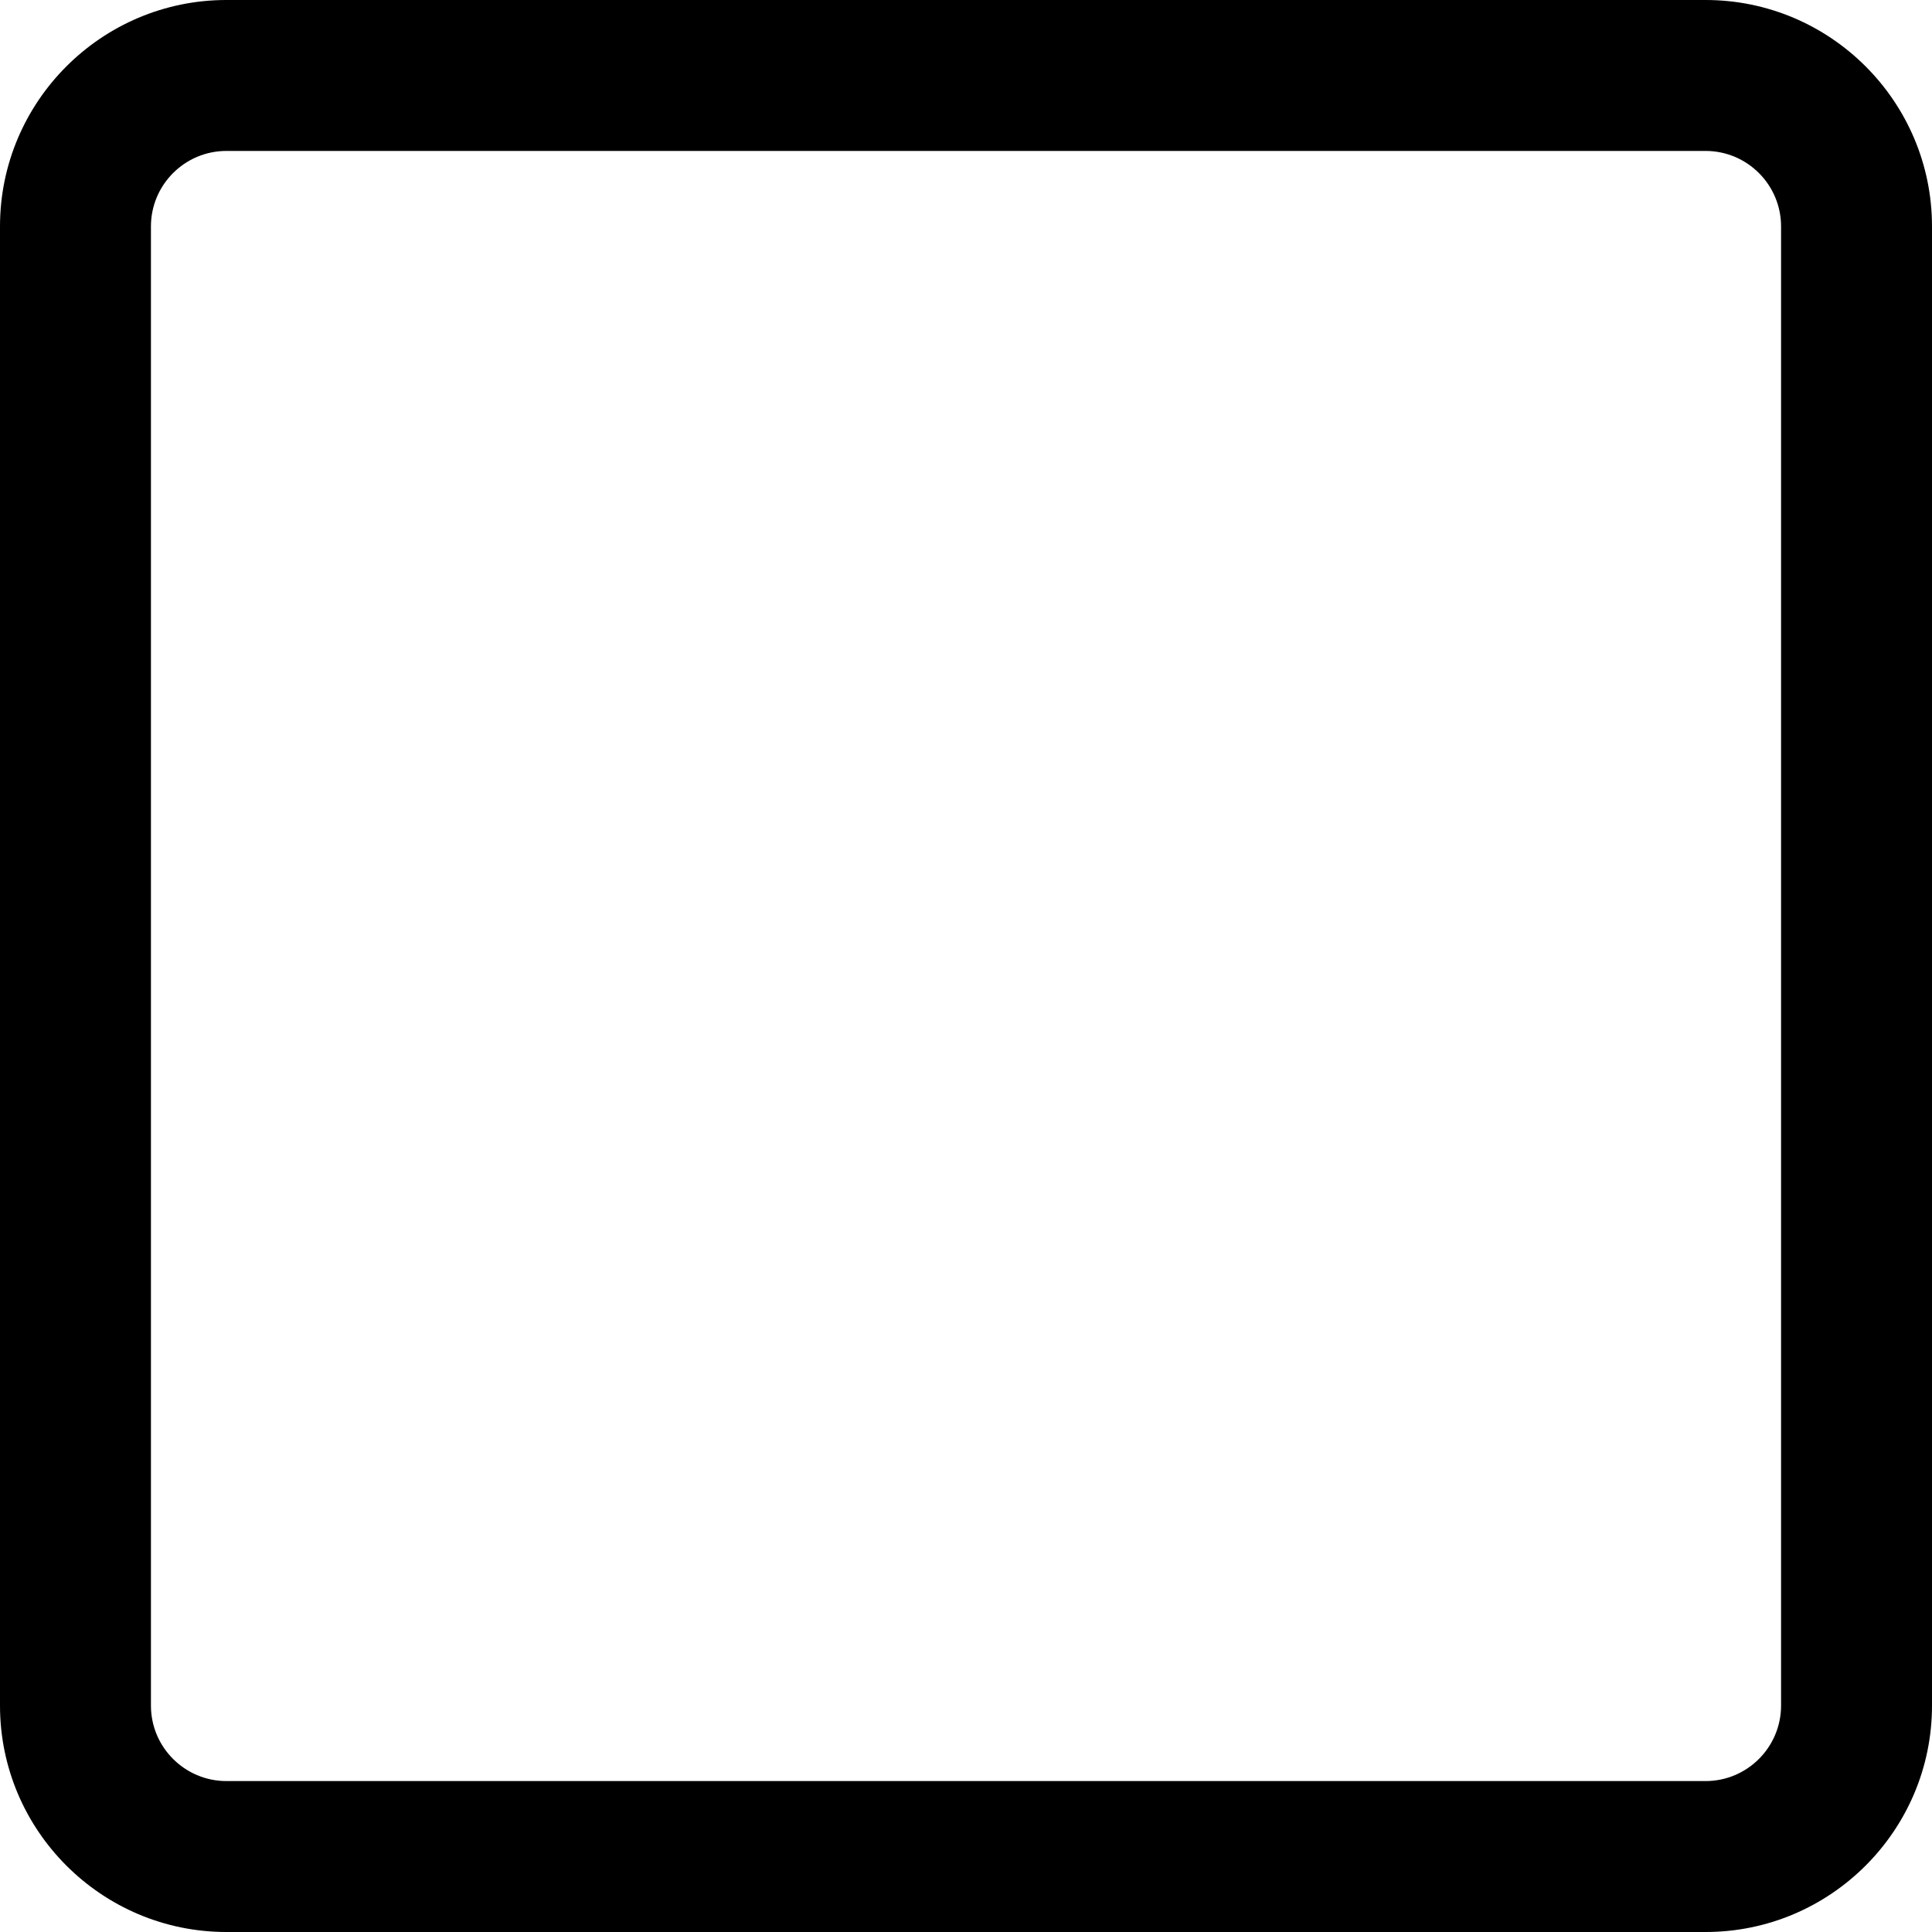
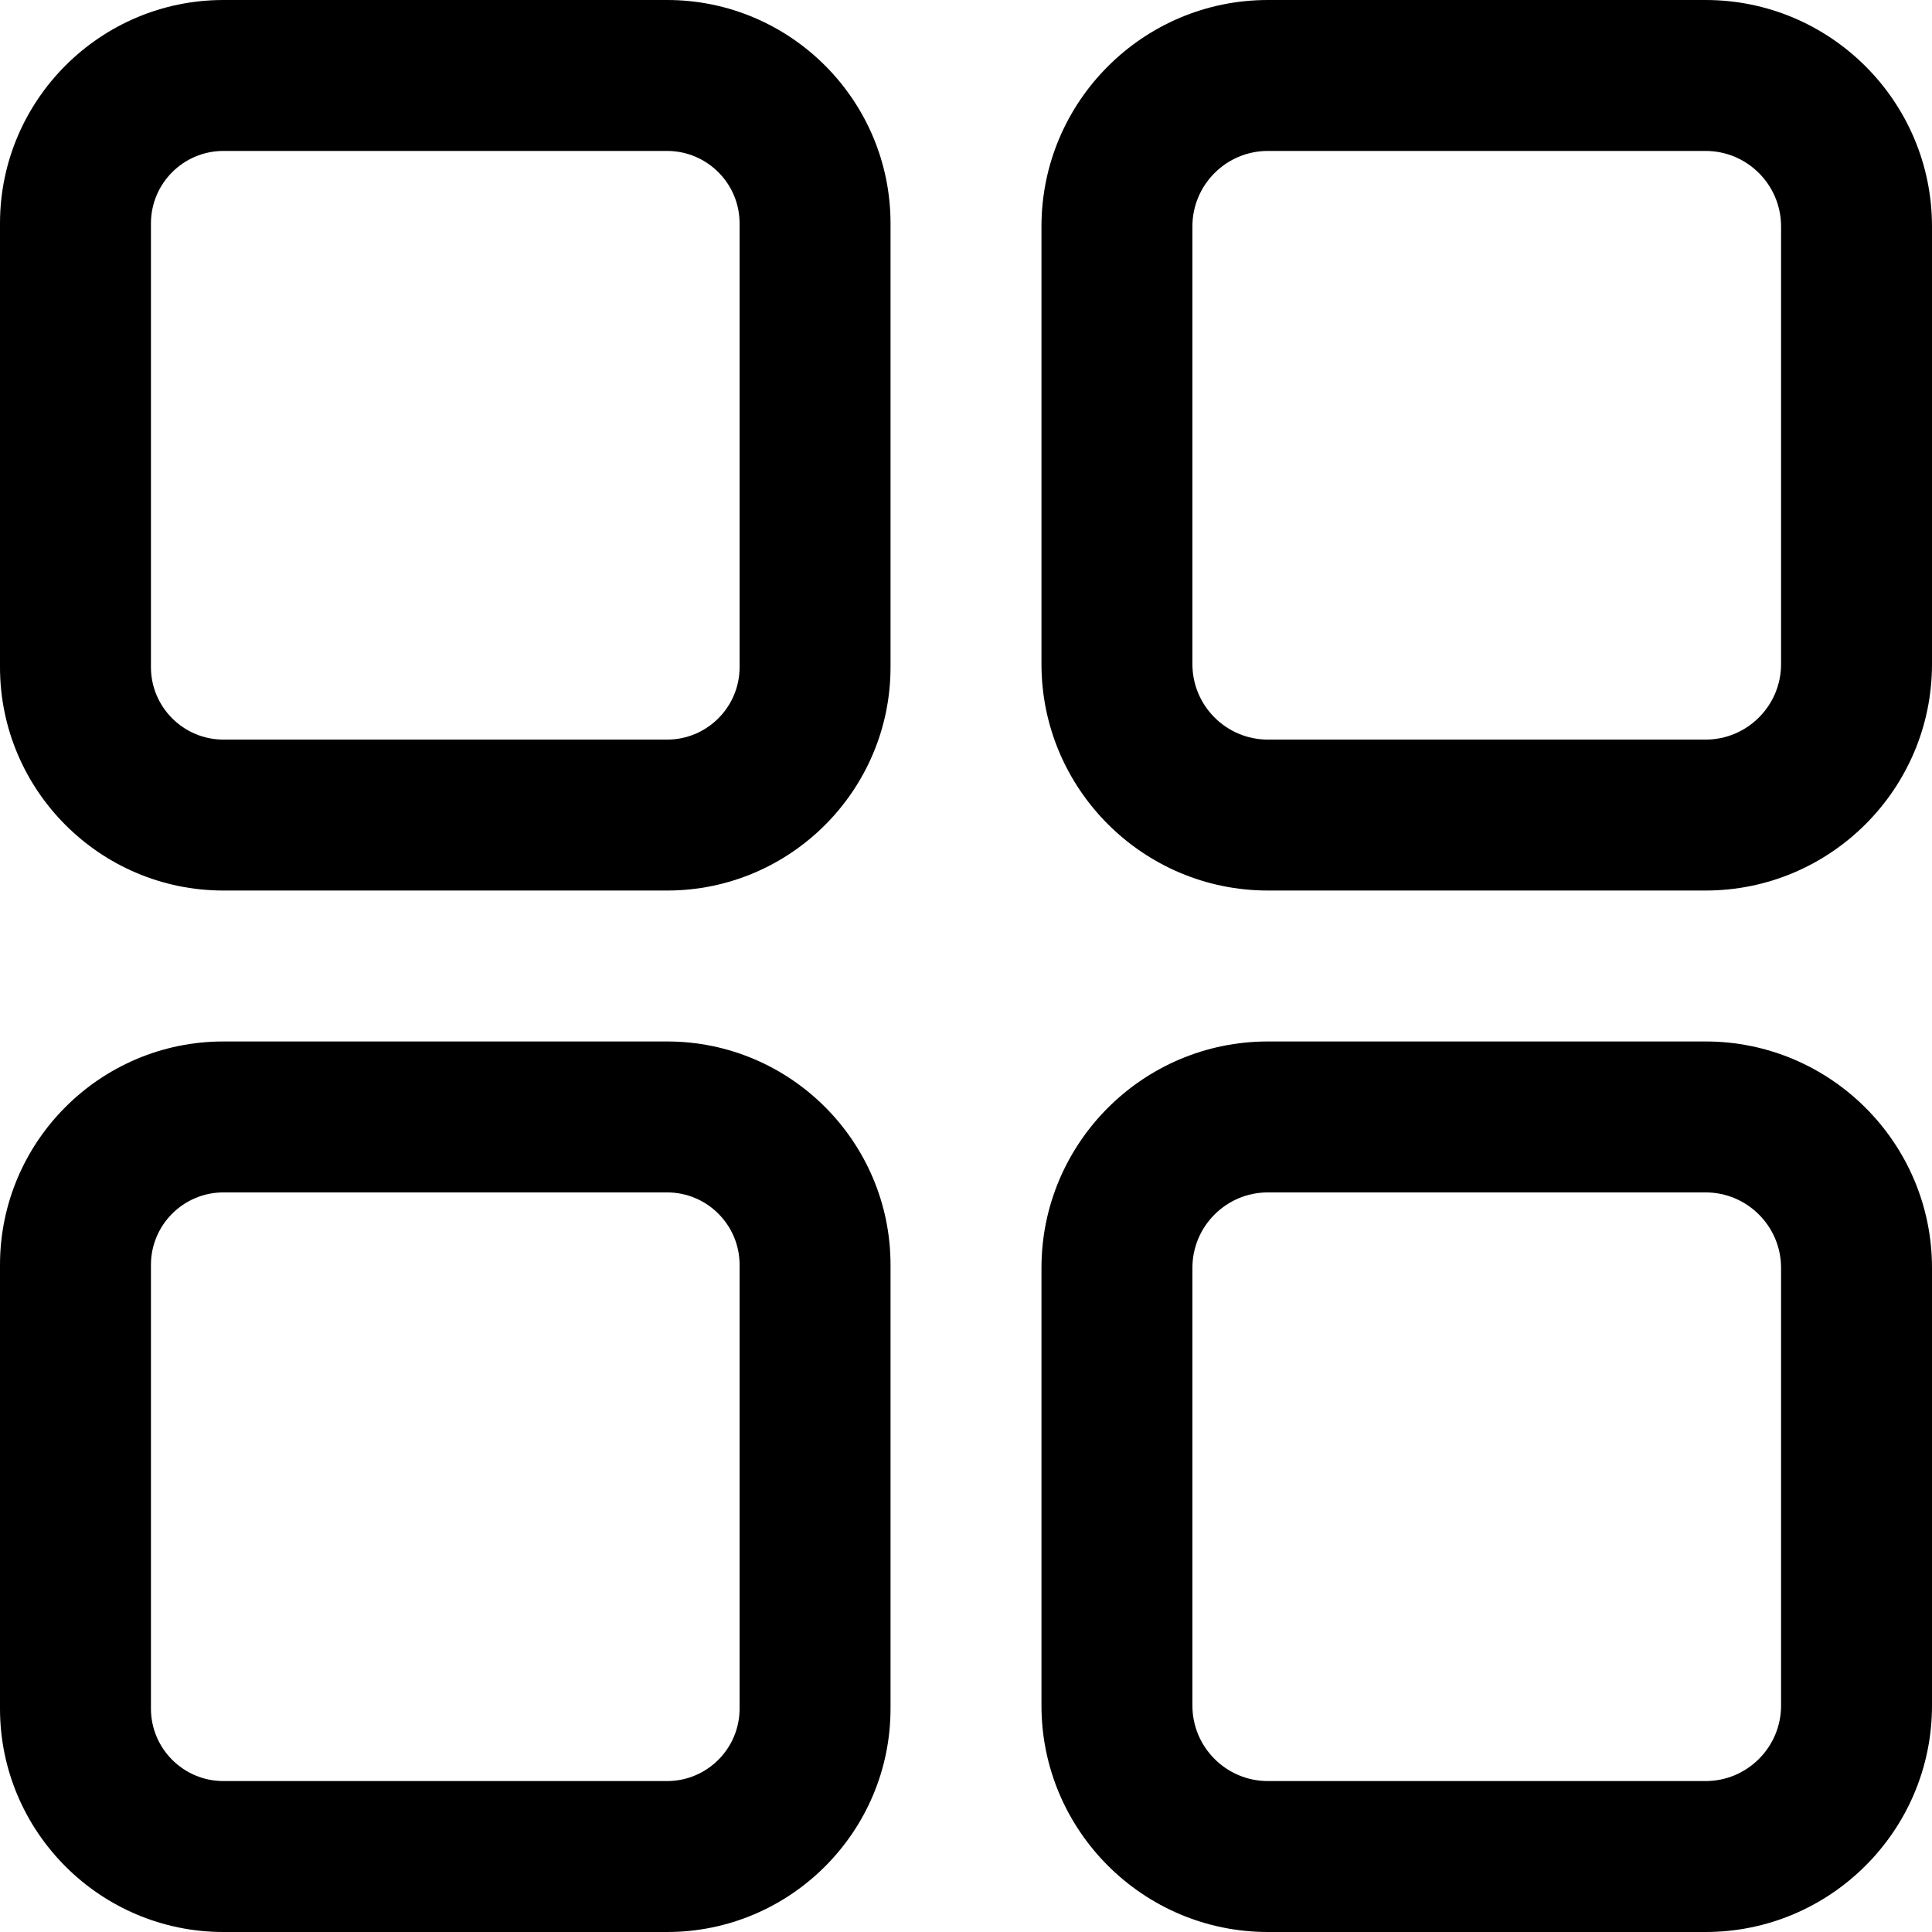
<svg xmlns="http://www.w3.org/2000/svg" version="1.1" id="Capa_1" x="0px" y="0px" viewBox="0 0 512 512" style="enable-background:new 0 0 512 512;" xml:space="preserve">
  <g>
    <g>
-       <path d="M452,0H60C26.916,0,0,26.916,0,60v392c0,33.084,26.916,60,60,60h392c33.084,0,60-26.916,60-60V60    C512,26.916,485.084,0,452,0z M472,452c0,11.028-8.972,20-20,20H60c-11.028,0-20-8.972-20-20V60c0-11.028,8.972-20,20-20h392    c11.028,0,20,8.972,20,20V452z" />
+       <path d="M176.792,0H59.208C26.561,0,0,26.561,0,59.208v117.584C0,209.439,26.561,236,59.208,236h117.584    C209.439,236,236,209.439,236,176.792V59.208C236,26.561,209.439,0,176.792,0z M196,176.792c0,10.591-8.617,19.208-19.208,19.208    H59.208C48.617,196,40,187.383,40,176.792V59.208C40,48.617,48.617,40,59.208,40h117.584C187.383,40,196,48.617,196,59.208    V176.792z" />
+     </g>
+   </g>
+   <g>
+     <g>
+       <path d="M452,0H336c-33.084,0-60,26.916-60,60v116c0,33.084,26.916,60,60,60h116c33.084,0,60-26.916,60-60V60    C512,26.916,485.084,0,452,0z M472,176c0,11.028-8.972,20-20,20H336c-11.028,0-20-8.972-20-20V60c0-11.028,8.972-20,20-20h116    c11.028,0,20,8.972,20,20V176z" />
+     </g>
+   </g>
+   <g>
+     <g>
+       <path d="M176.792,276H59.208C26.561,276,0,302.561,0,335.208v117.584C0,485.439,26.561,512,59.208,512h117.584    C209.439,512,236,485.439,236,452.792V335.208C236,302.561,209.439,276,176.792,276z M196,452.792    c0,10.591-8.617,19.208-19.208,19.208H59.208C48.617,472,40,463.383,40,452.792V335.208C40,324.617,48.617,316,59.208,316h117.584    c10.591,0,19.208,8.617,19.208,19.208V452.792z" />
+     </g>
+   </g>
+   <g>
+     <g>
+       <path d="M452,276H336c-33.084,0-60,26.916-60,60v116c0,33.084,26.916,60,60,60h116c33.084,0,60-26.916,60-60V336    C512,302.916,485.084,276,452,276z M472,452c0,11.028-8.972,20-20,20H336c-11.028,0-20-8.972-20-20V336c0-11.028,8.972-20,20-20    h116c11.028,0,20,8.972,20,20V452z" />
    </g>
  </g>
  <g>
</g>
  <g>
</g>
  <g>
</g>
  <g>
</g>
  <g>
</g>
  <g>
</g>
  <g>
</g>
  <g>
</g>
  <g>
</g>
  <g>
</g>
  <g>
</g>
  <g>
</g>
  <g>
</g>
  <g>
</g>
  <g>
</g>
</svg>
